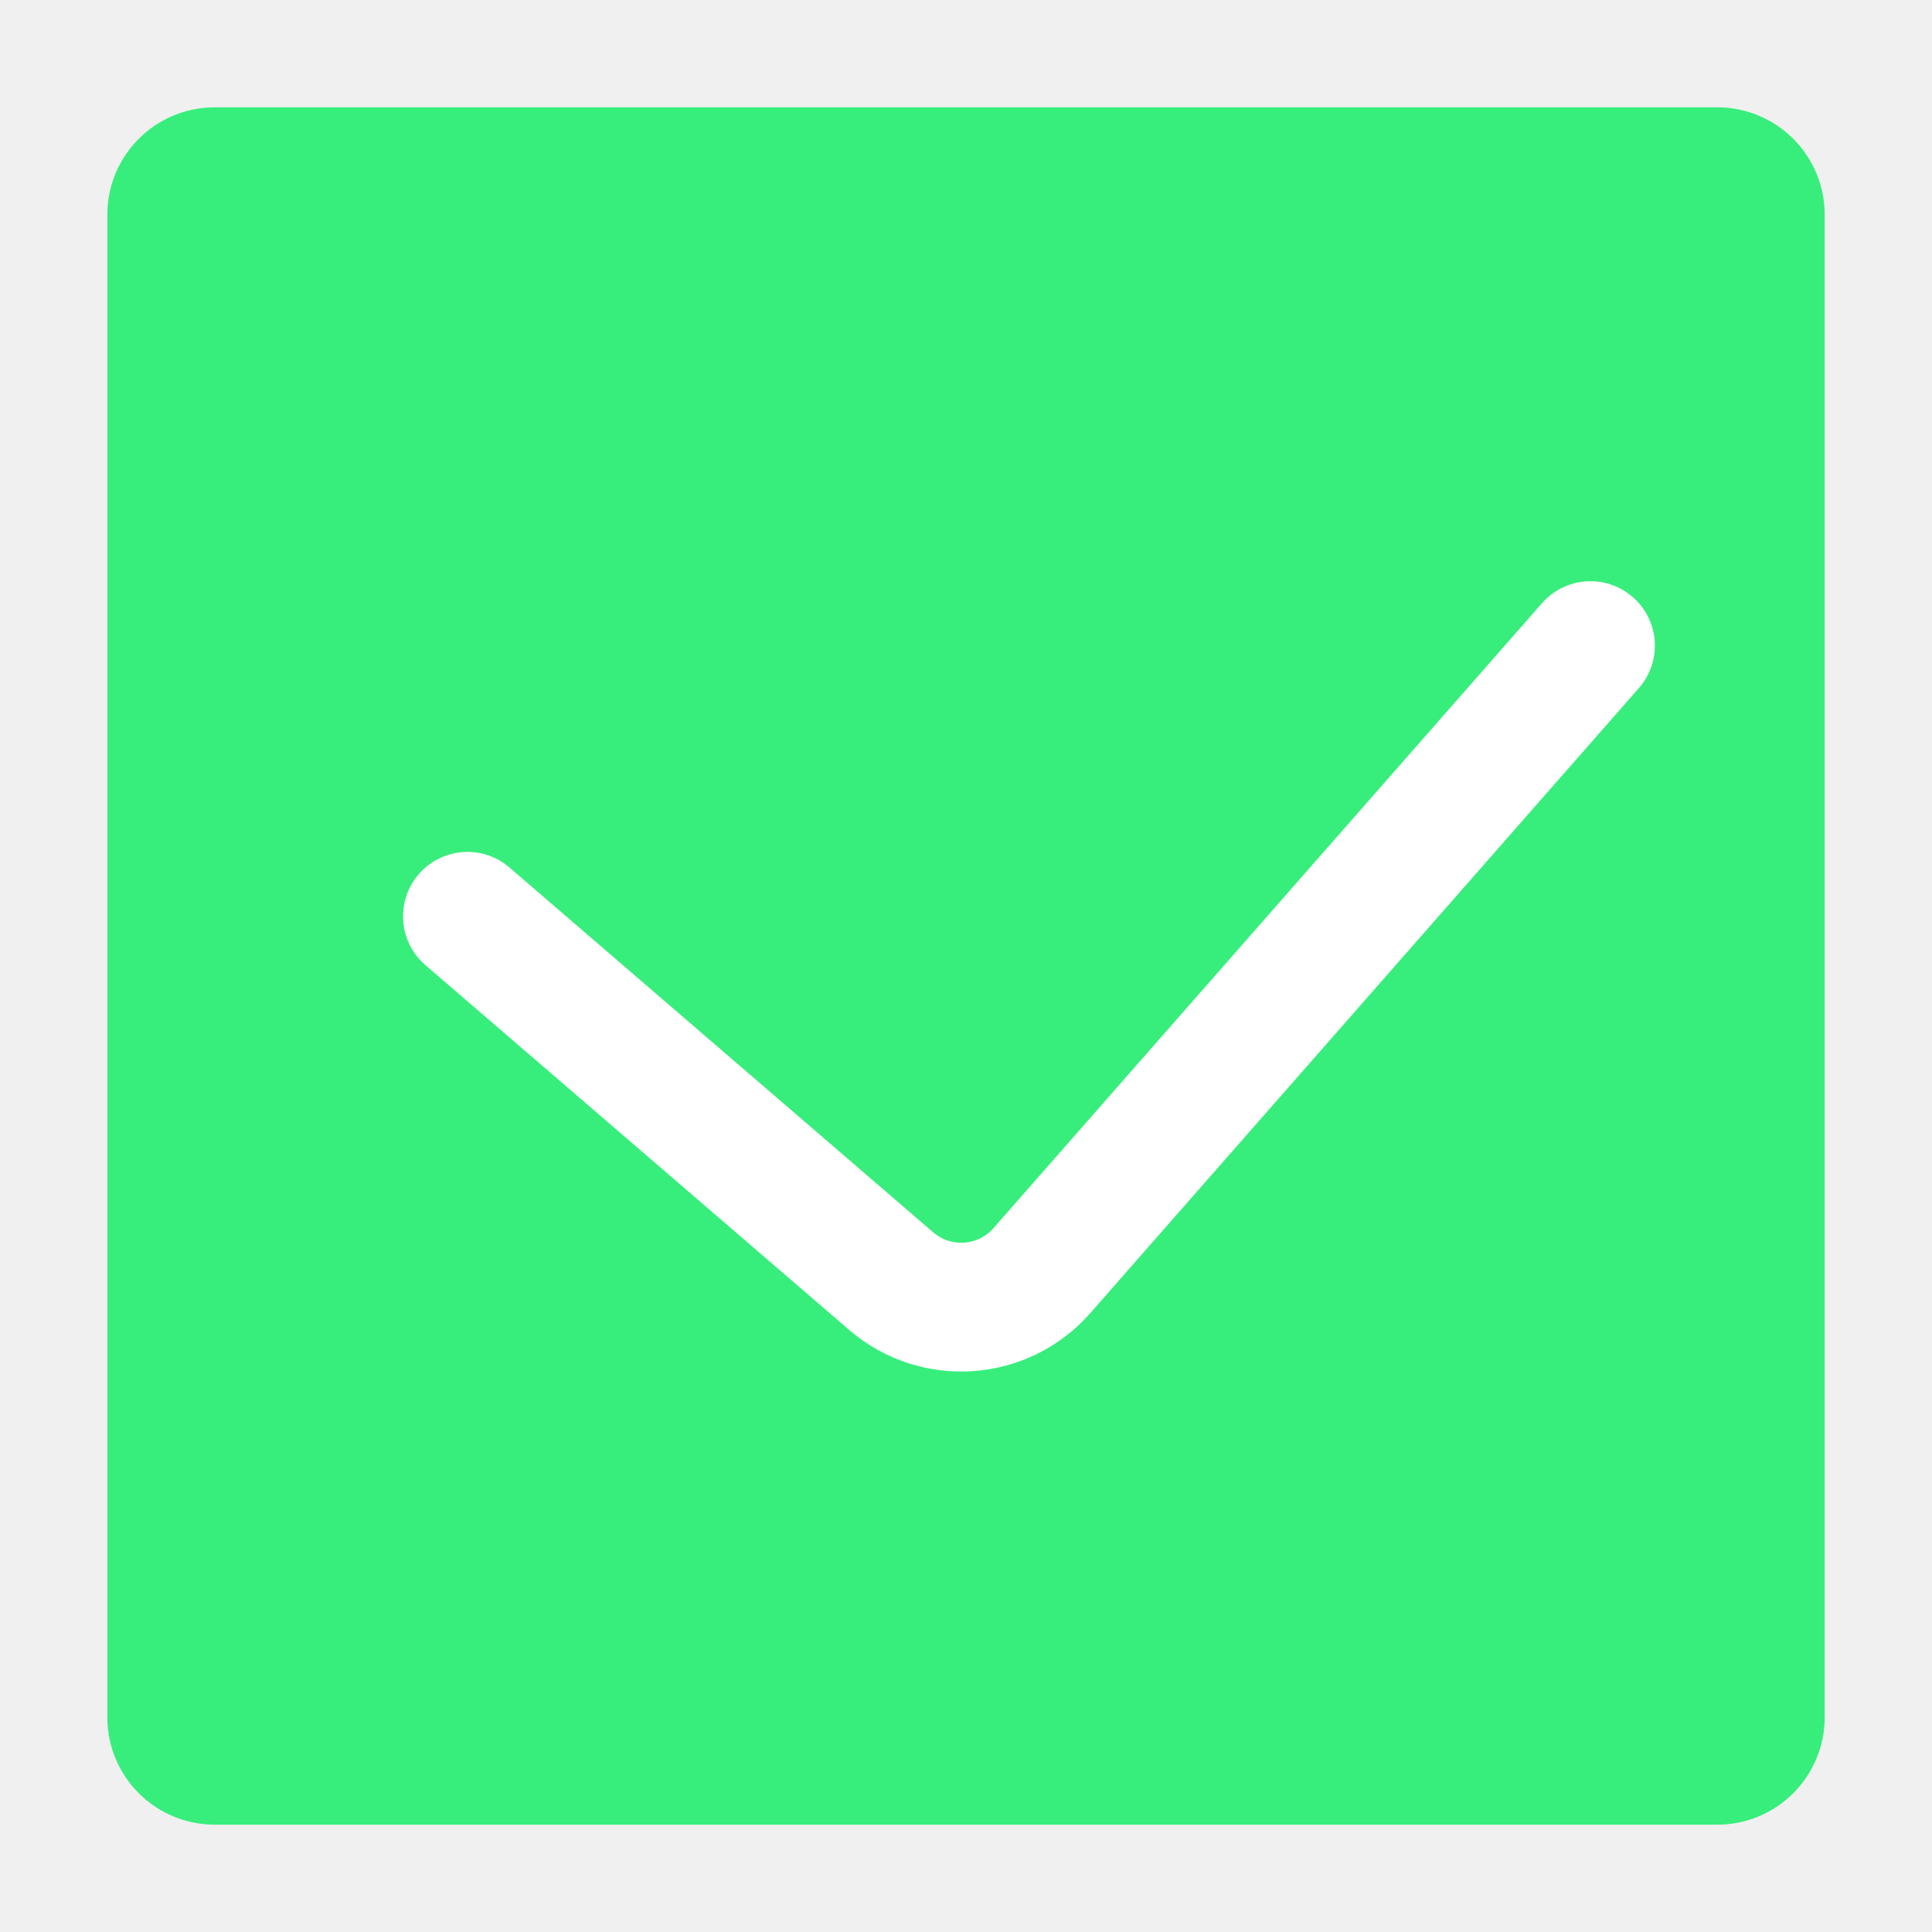
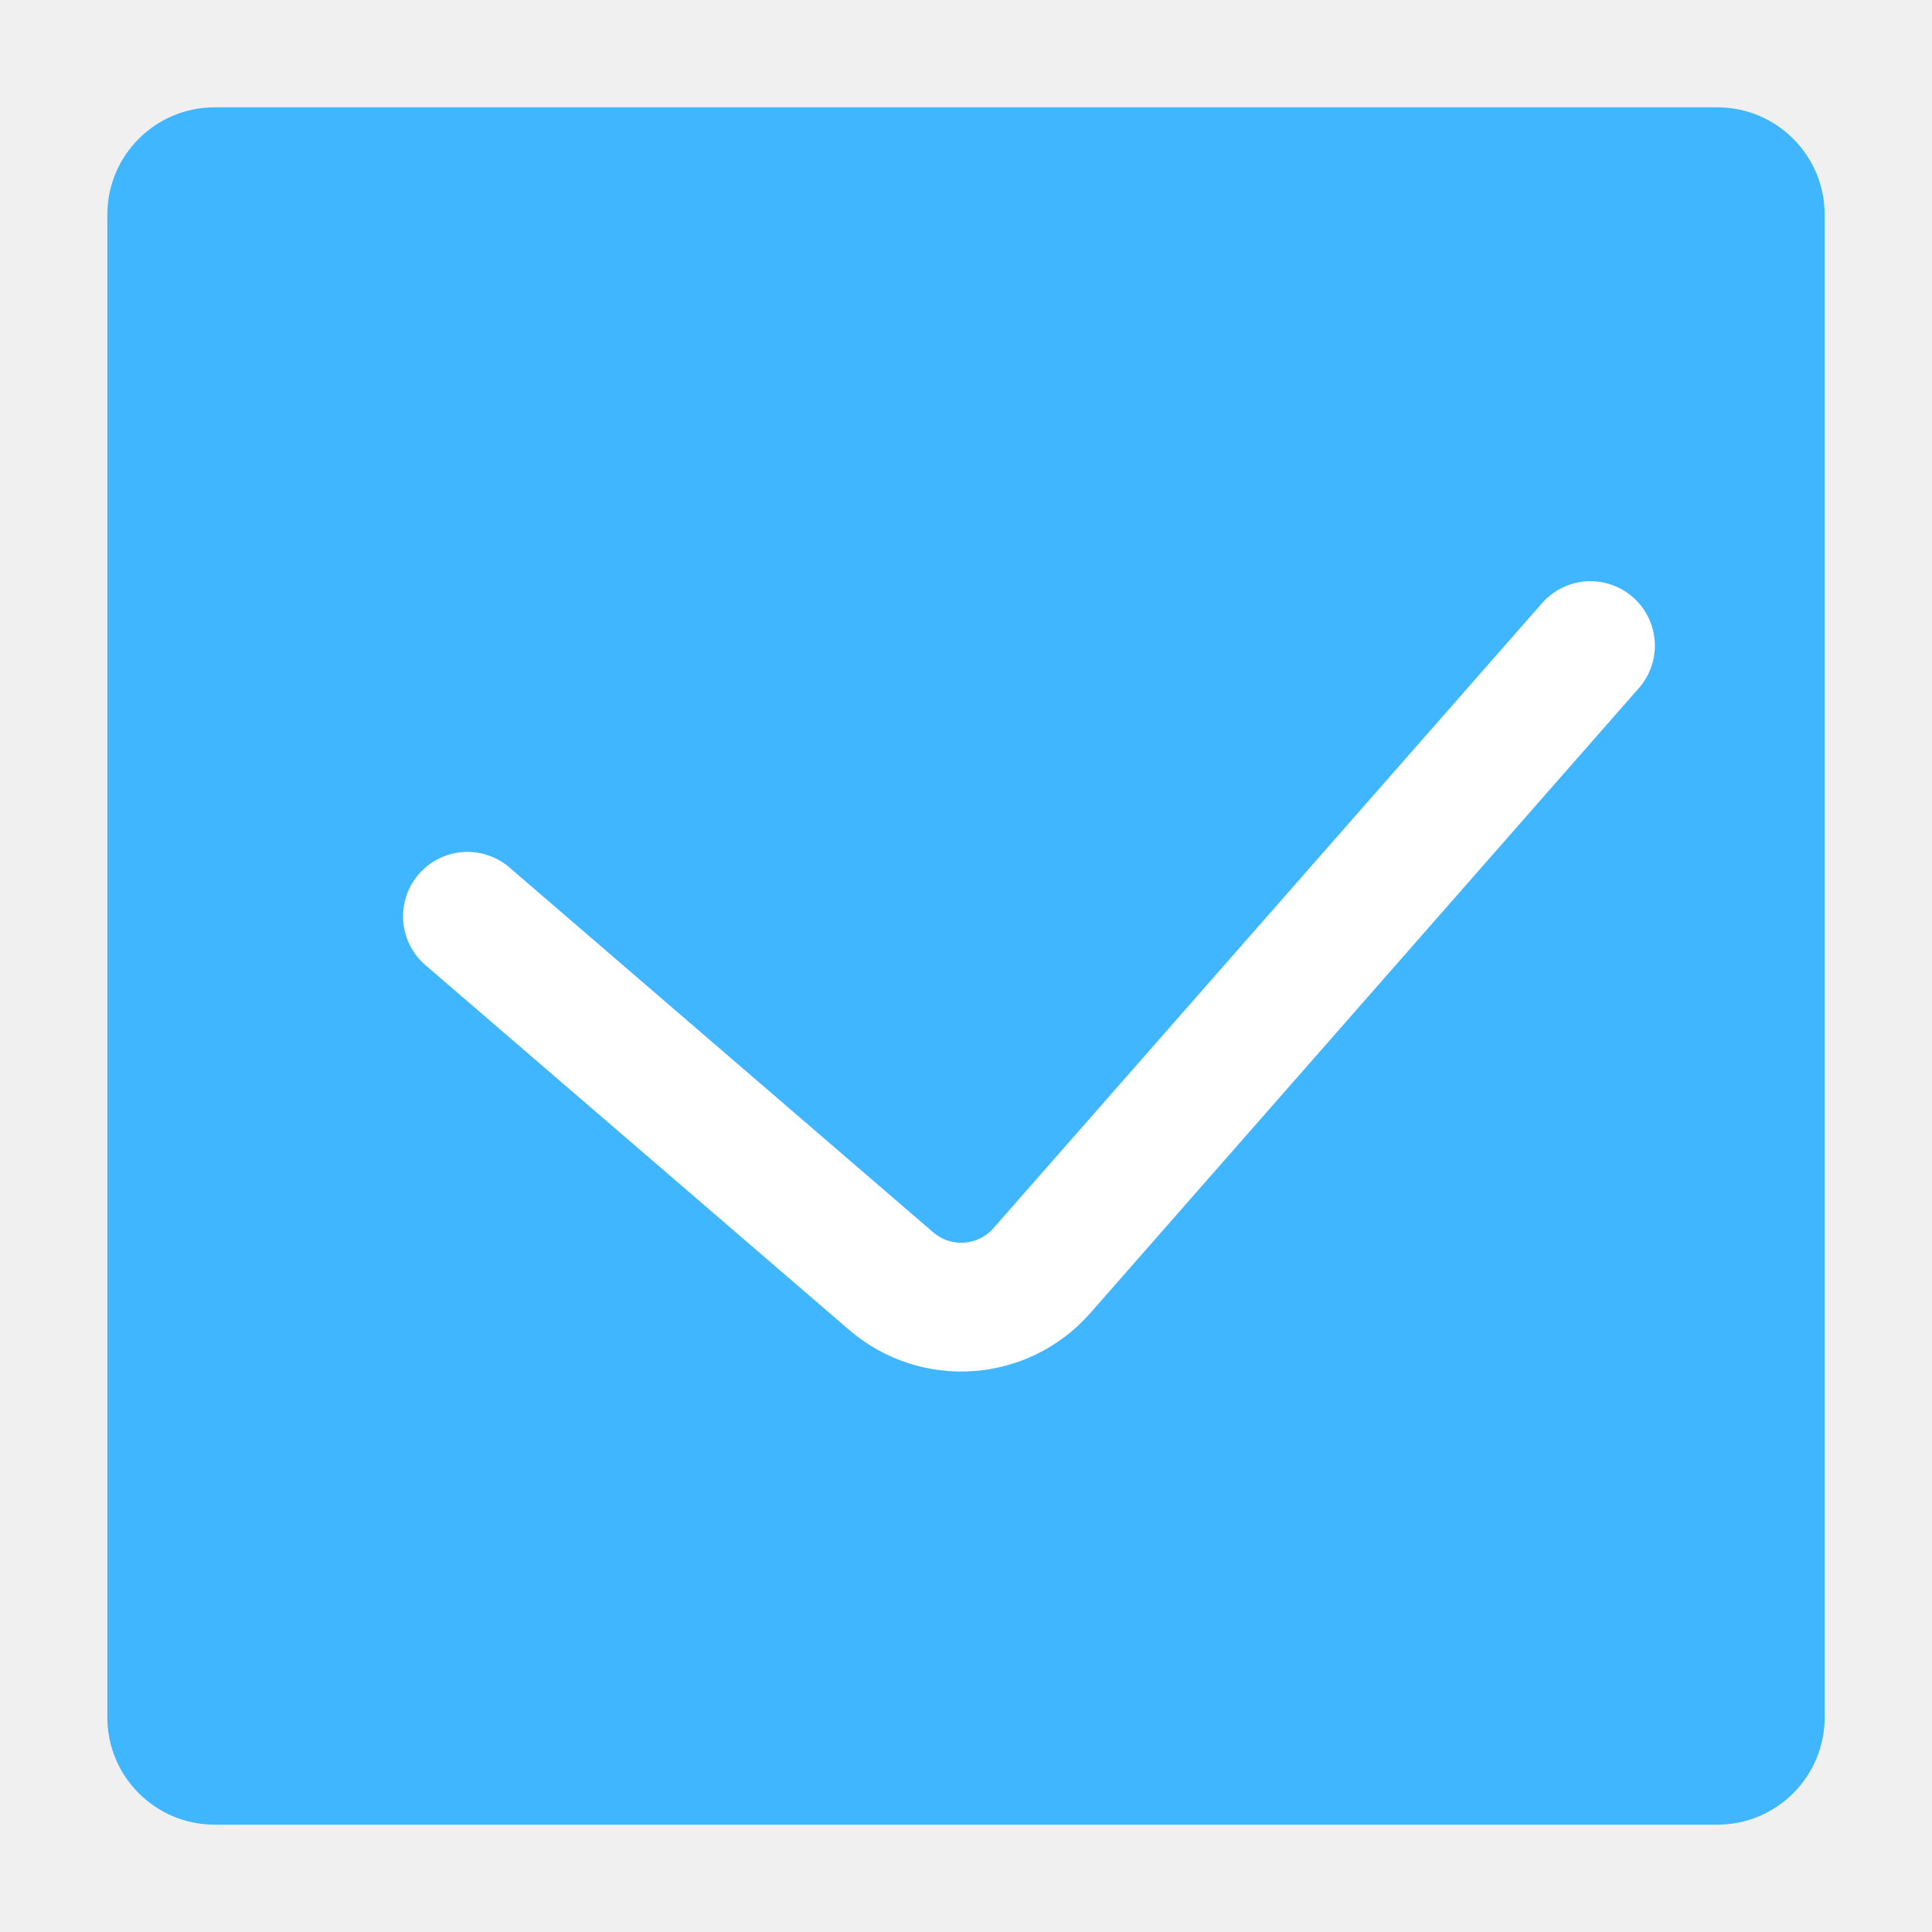
<svg xmlns="http://www.w3.org/2000/svg" width="18" height="18" viewBox="0 0 18 18" fill="none">
-   <rect x="1" y="1" width="16" height="16" rx="1" fill="#37EE7C" />
+   <rect x="1" y="1" width="16" height="16" rx="1" fill="#3FB6FF" />
  <path d="M4.355 8.537L8.303 11.936C8.719 12.294 9.345 12.25 9.707 11.838L14.818 6.015" stroke="white" stroke-width="1.2" stroke-linecap="round" />
</svg>
